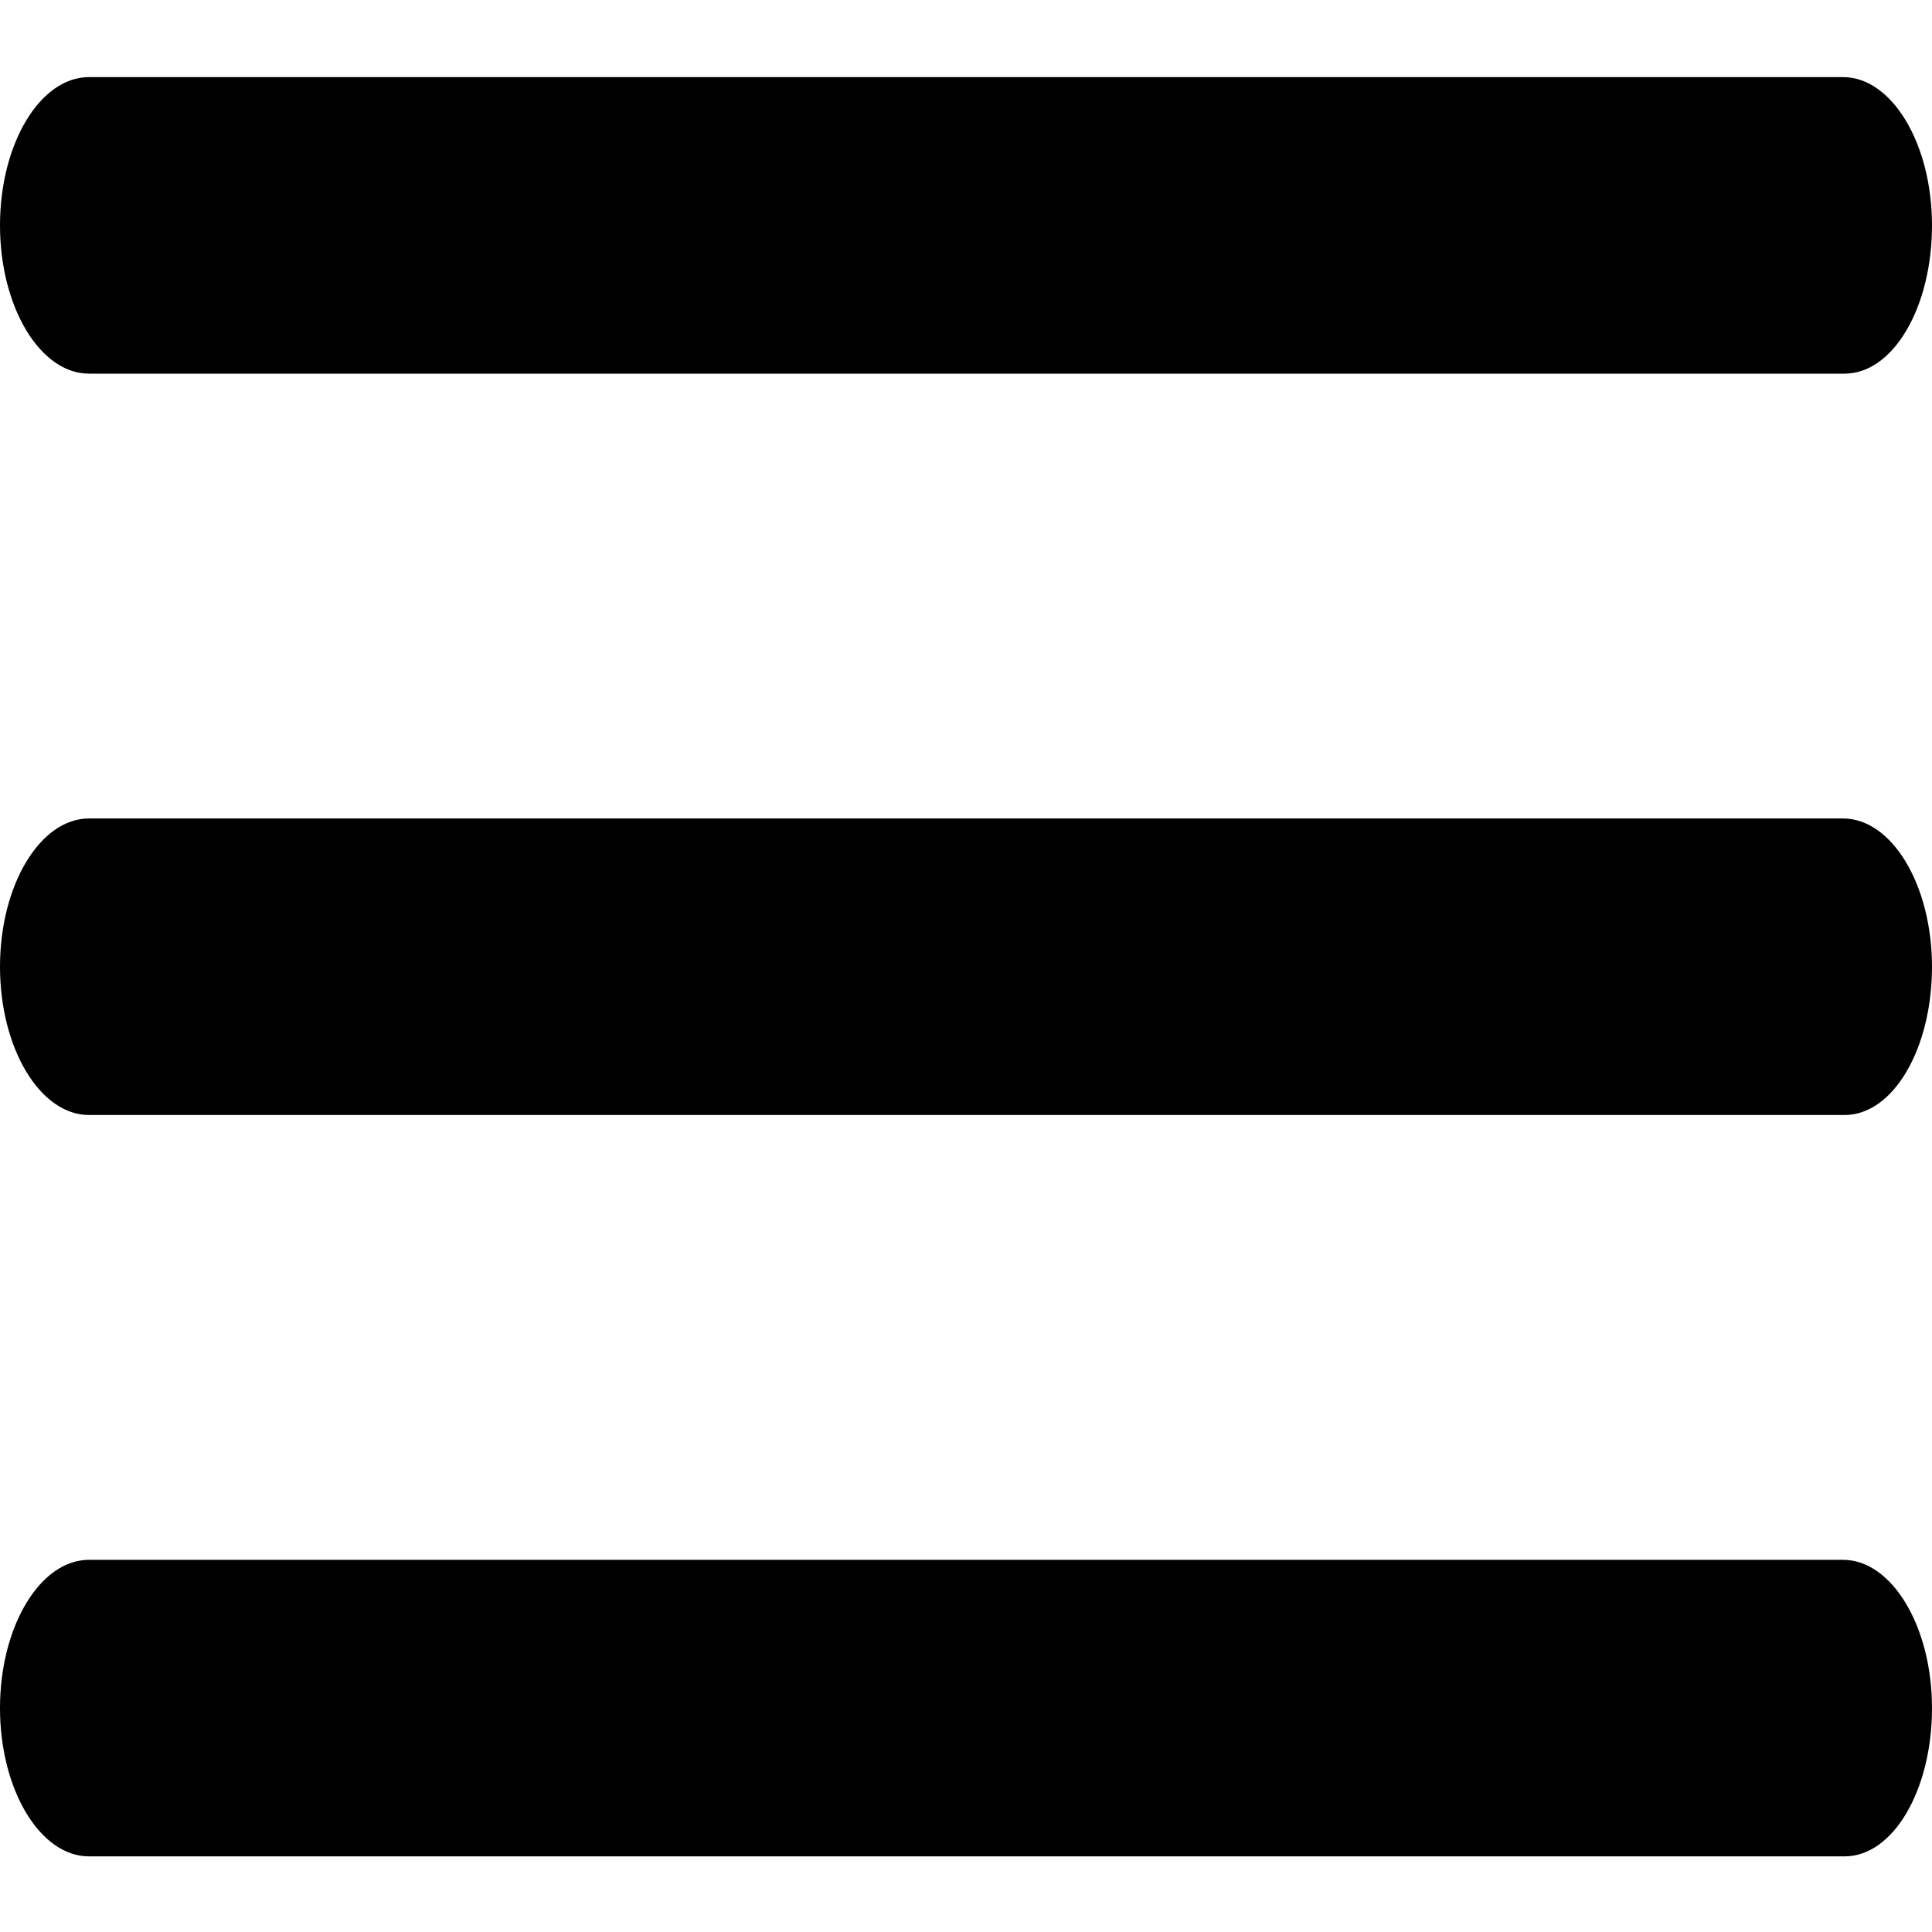
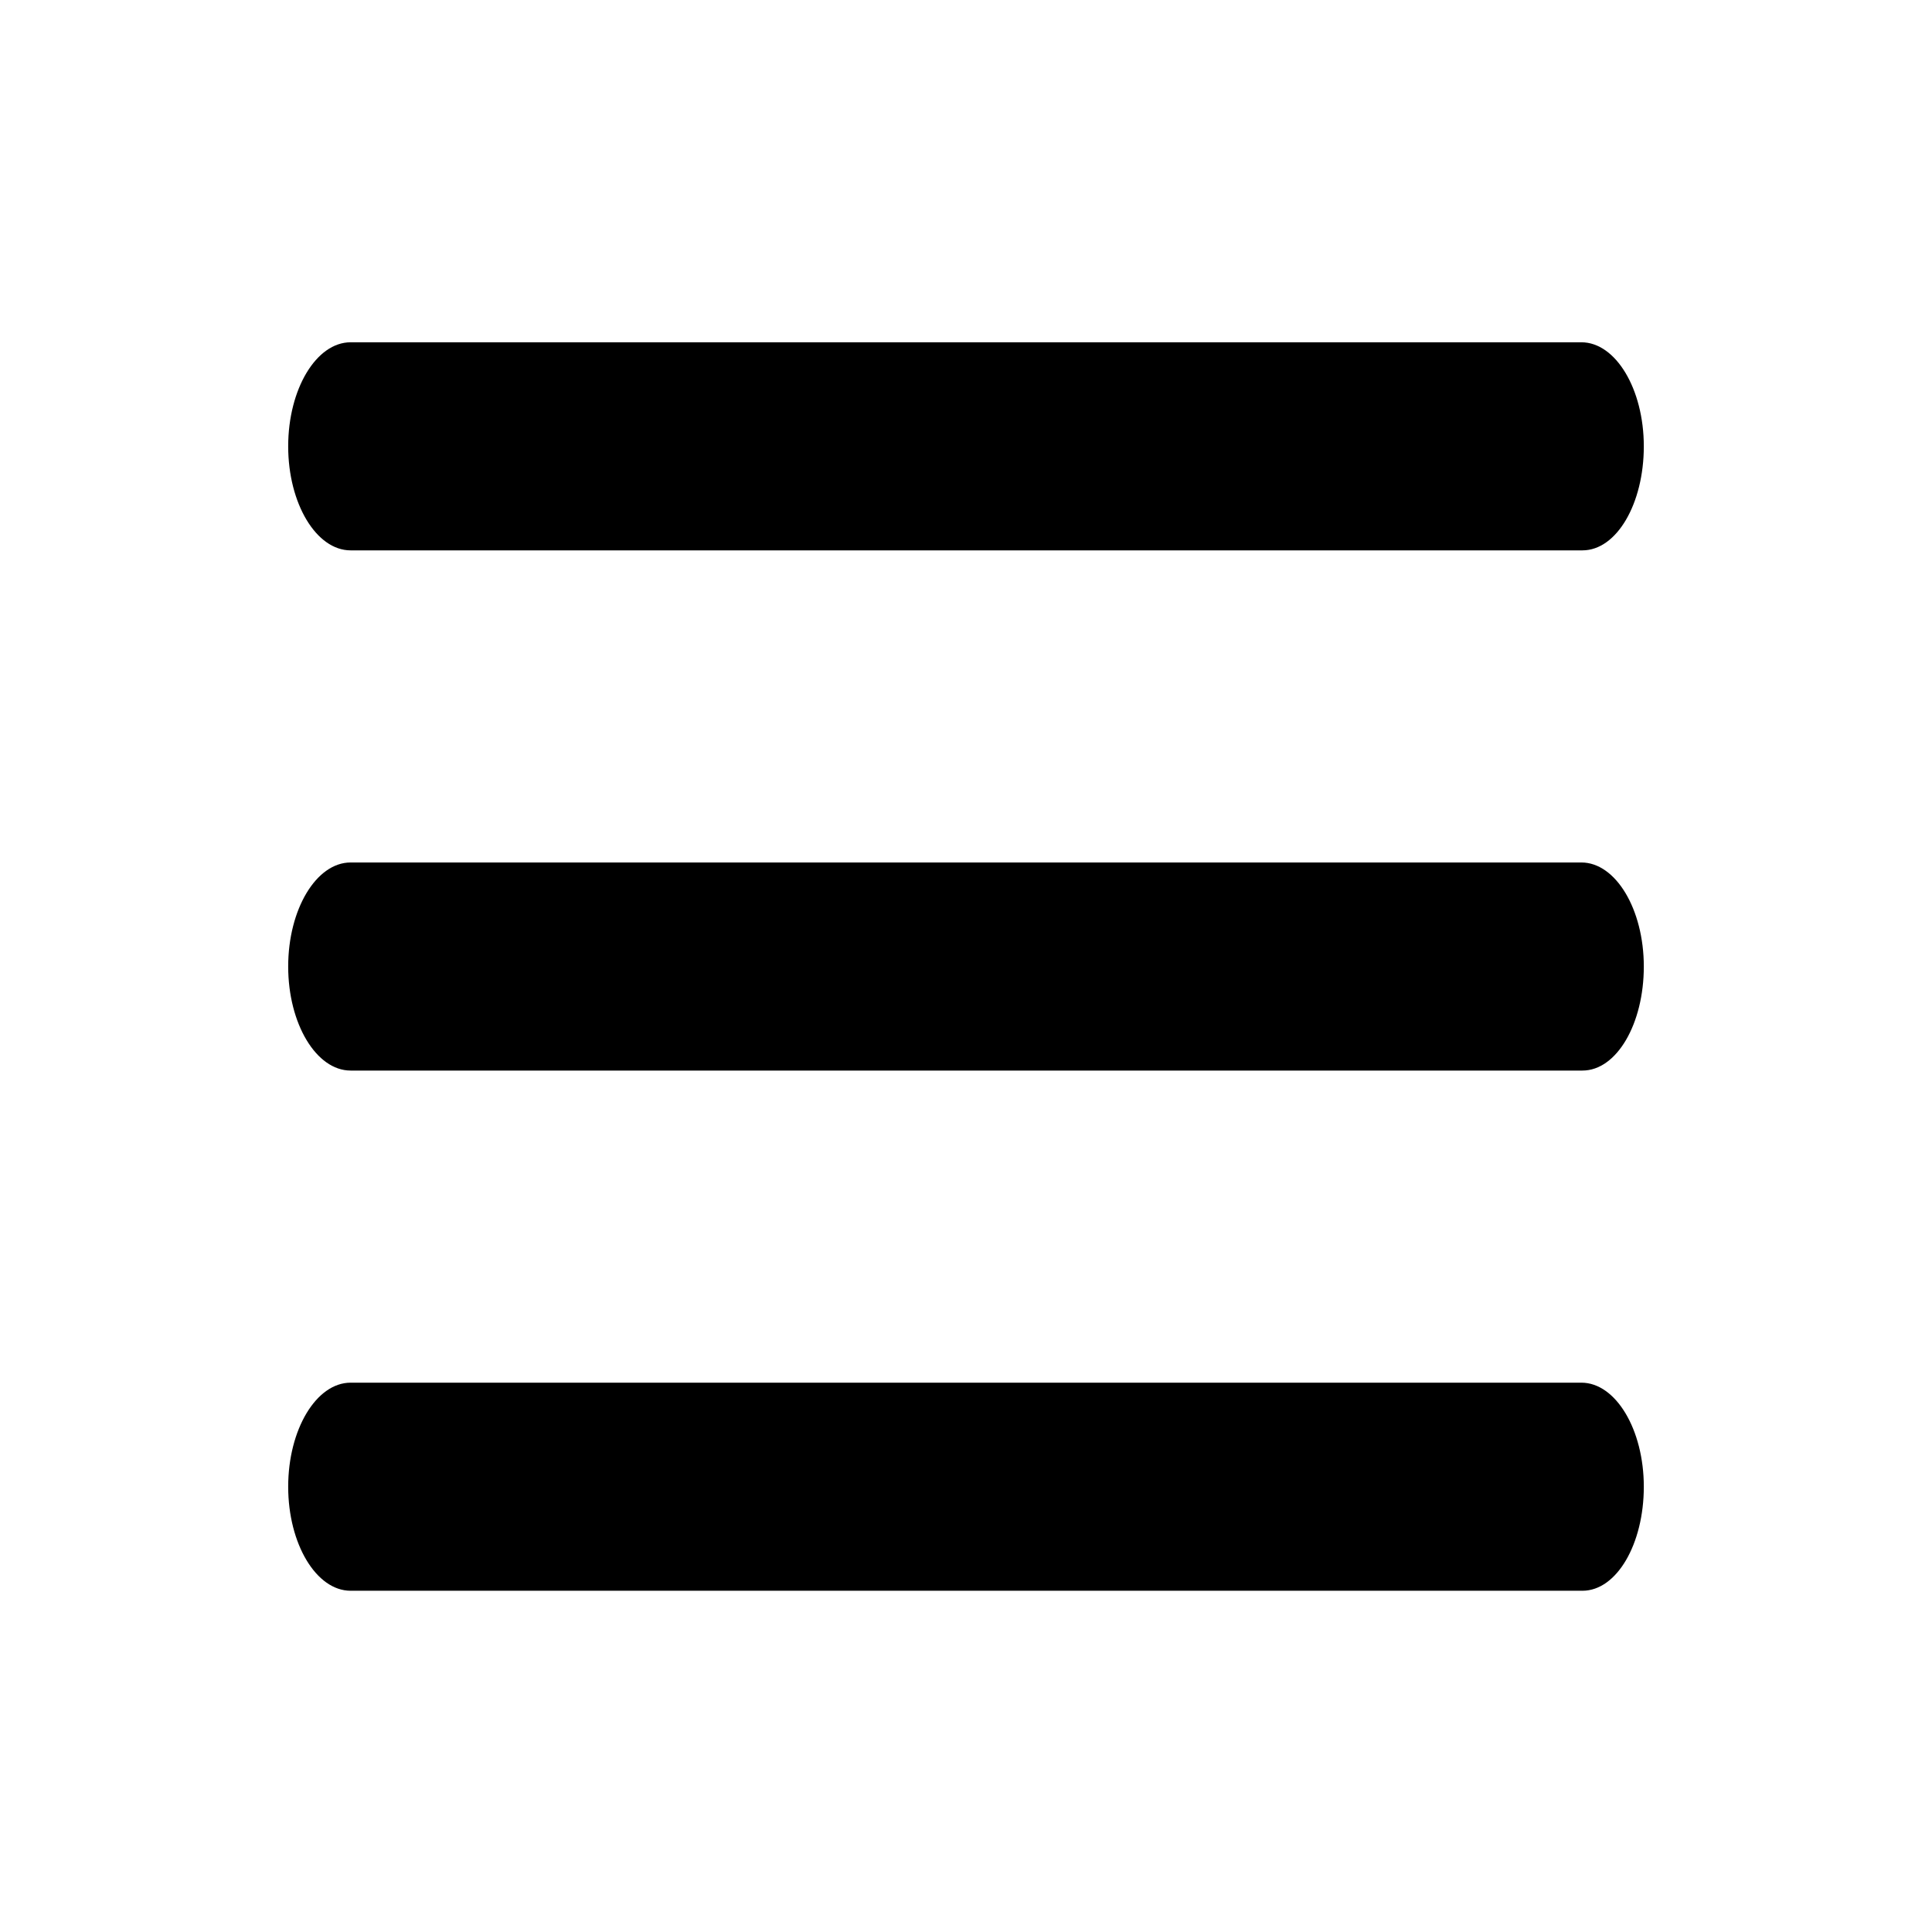
- <svg xmlns="http://www.w3.org/2000/svg" version="1.1" id="Layer_1" x="0px" y="0px" viewBox="0 0 130.3 130.3" style="enable-background:new 0 0 130.3 130.3;" xml:space="preserve">
+ <svg xmlns="http://www.w3.org/2000/svg" version="1.1" id="Layer_1" x="0px" y="0px" viewBox="0 0 185.7 185.7" style="enable-background:new 0 0 185.7 185.7;" xml:space="preserve">
  <g>
-     <path d="M124.4,25.2H6c-3.3,0-6-4.5-6-10s2.7-10,6-10h118.3c3.3,0,6,4.5,6,10S127.7,25.2,124.4,25.2z" />
+     <path d="M152.1,52.9H33.7c-3.3,0-6-4.5-6-10s2.7-10,6-10H152c3.3,0,6,4.5,6,10S155.4,52.9,152.1,52.9z" />
  </g>
  <g>
-     <path d="M124.4,75.2H6c-3.3,0-6-4.5-6-10s2.7-10,6-10h118.3c3.3,0,6,4.5,6,10S127.7,75.2,124.4,75.2z" />
+     <path d="M152.1,102.9H33.7c-3.3,0-6-4.5-6-10s2.7-10,6-10H152c3.3,0,6,4.5,6,10S155.4,102.9,152.1,102.9z" />
  </g>
  <g>
-     <path d="M124.4,125.2H6c-3.3,0-6-4.5-6-10s2.7-10,6-10h118.3c3.3,0,6,4.5,6,10S127.7,125.2,124.4,125.2z" />
+     <path d="M152.1,152.9H33.7c-3.3,0-6-4.5-6-10s2.7-10,6-10H152c3.3,0,6,4.5,6,10S155.4,152.9,152.1,152.9z" />
  </g>
</svg>
